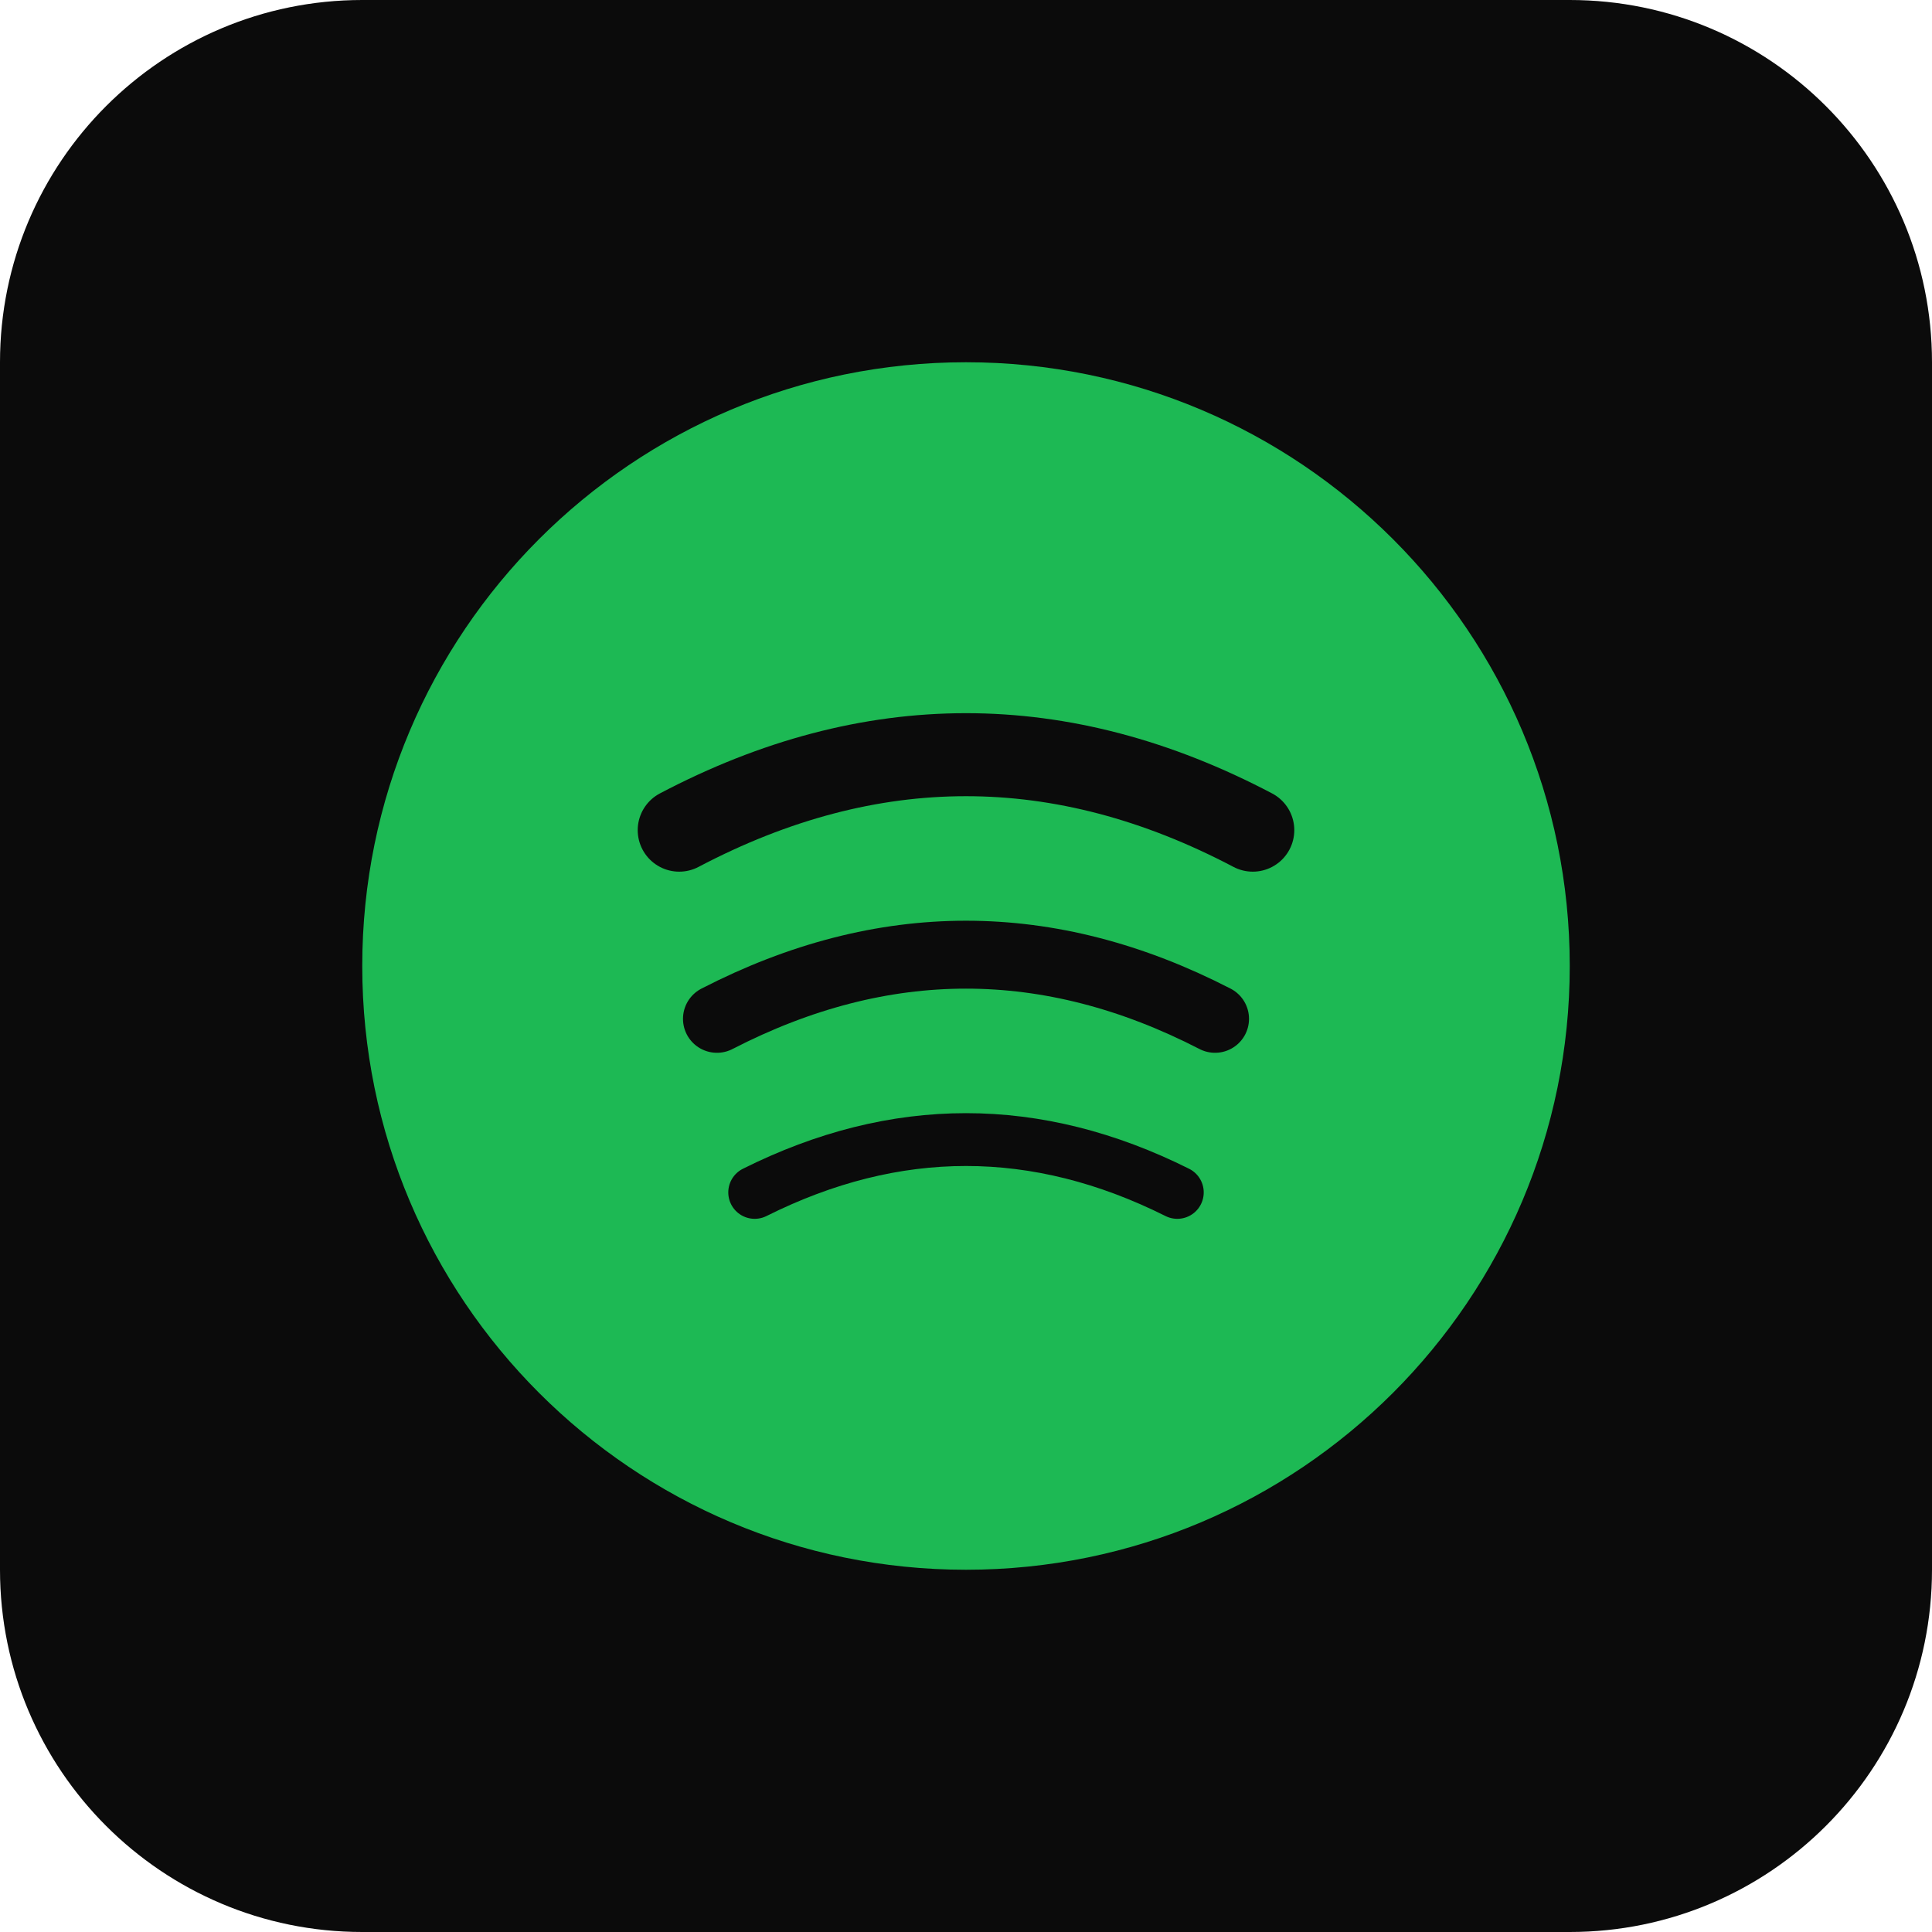
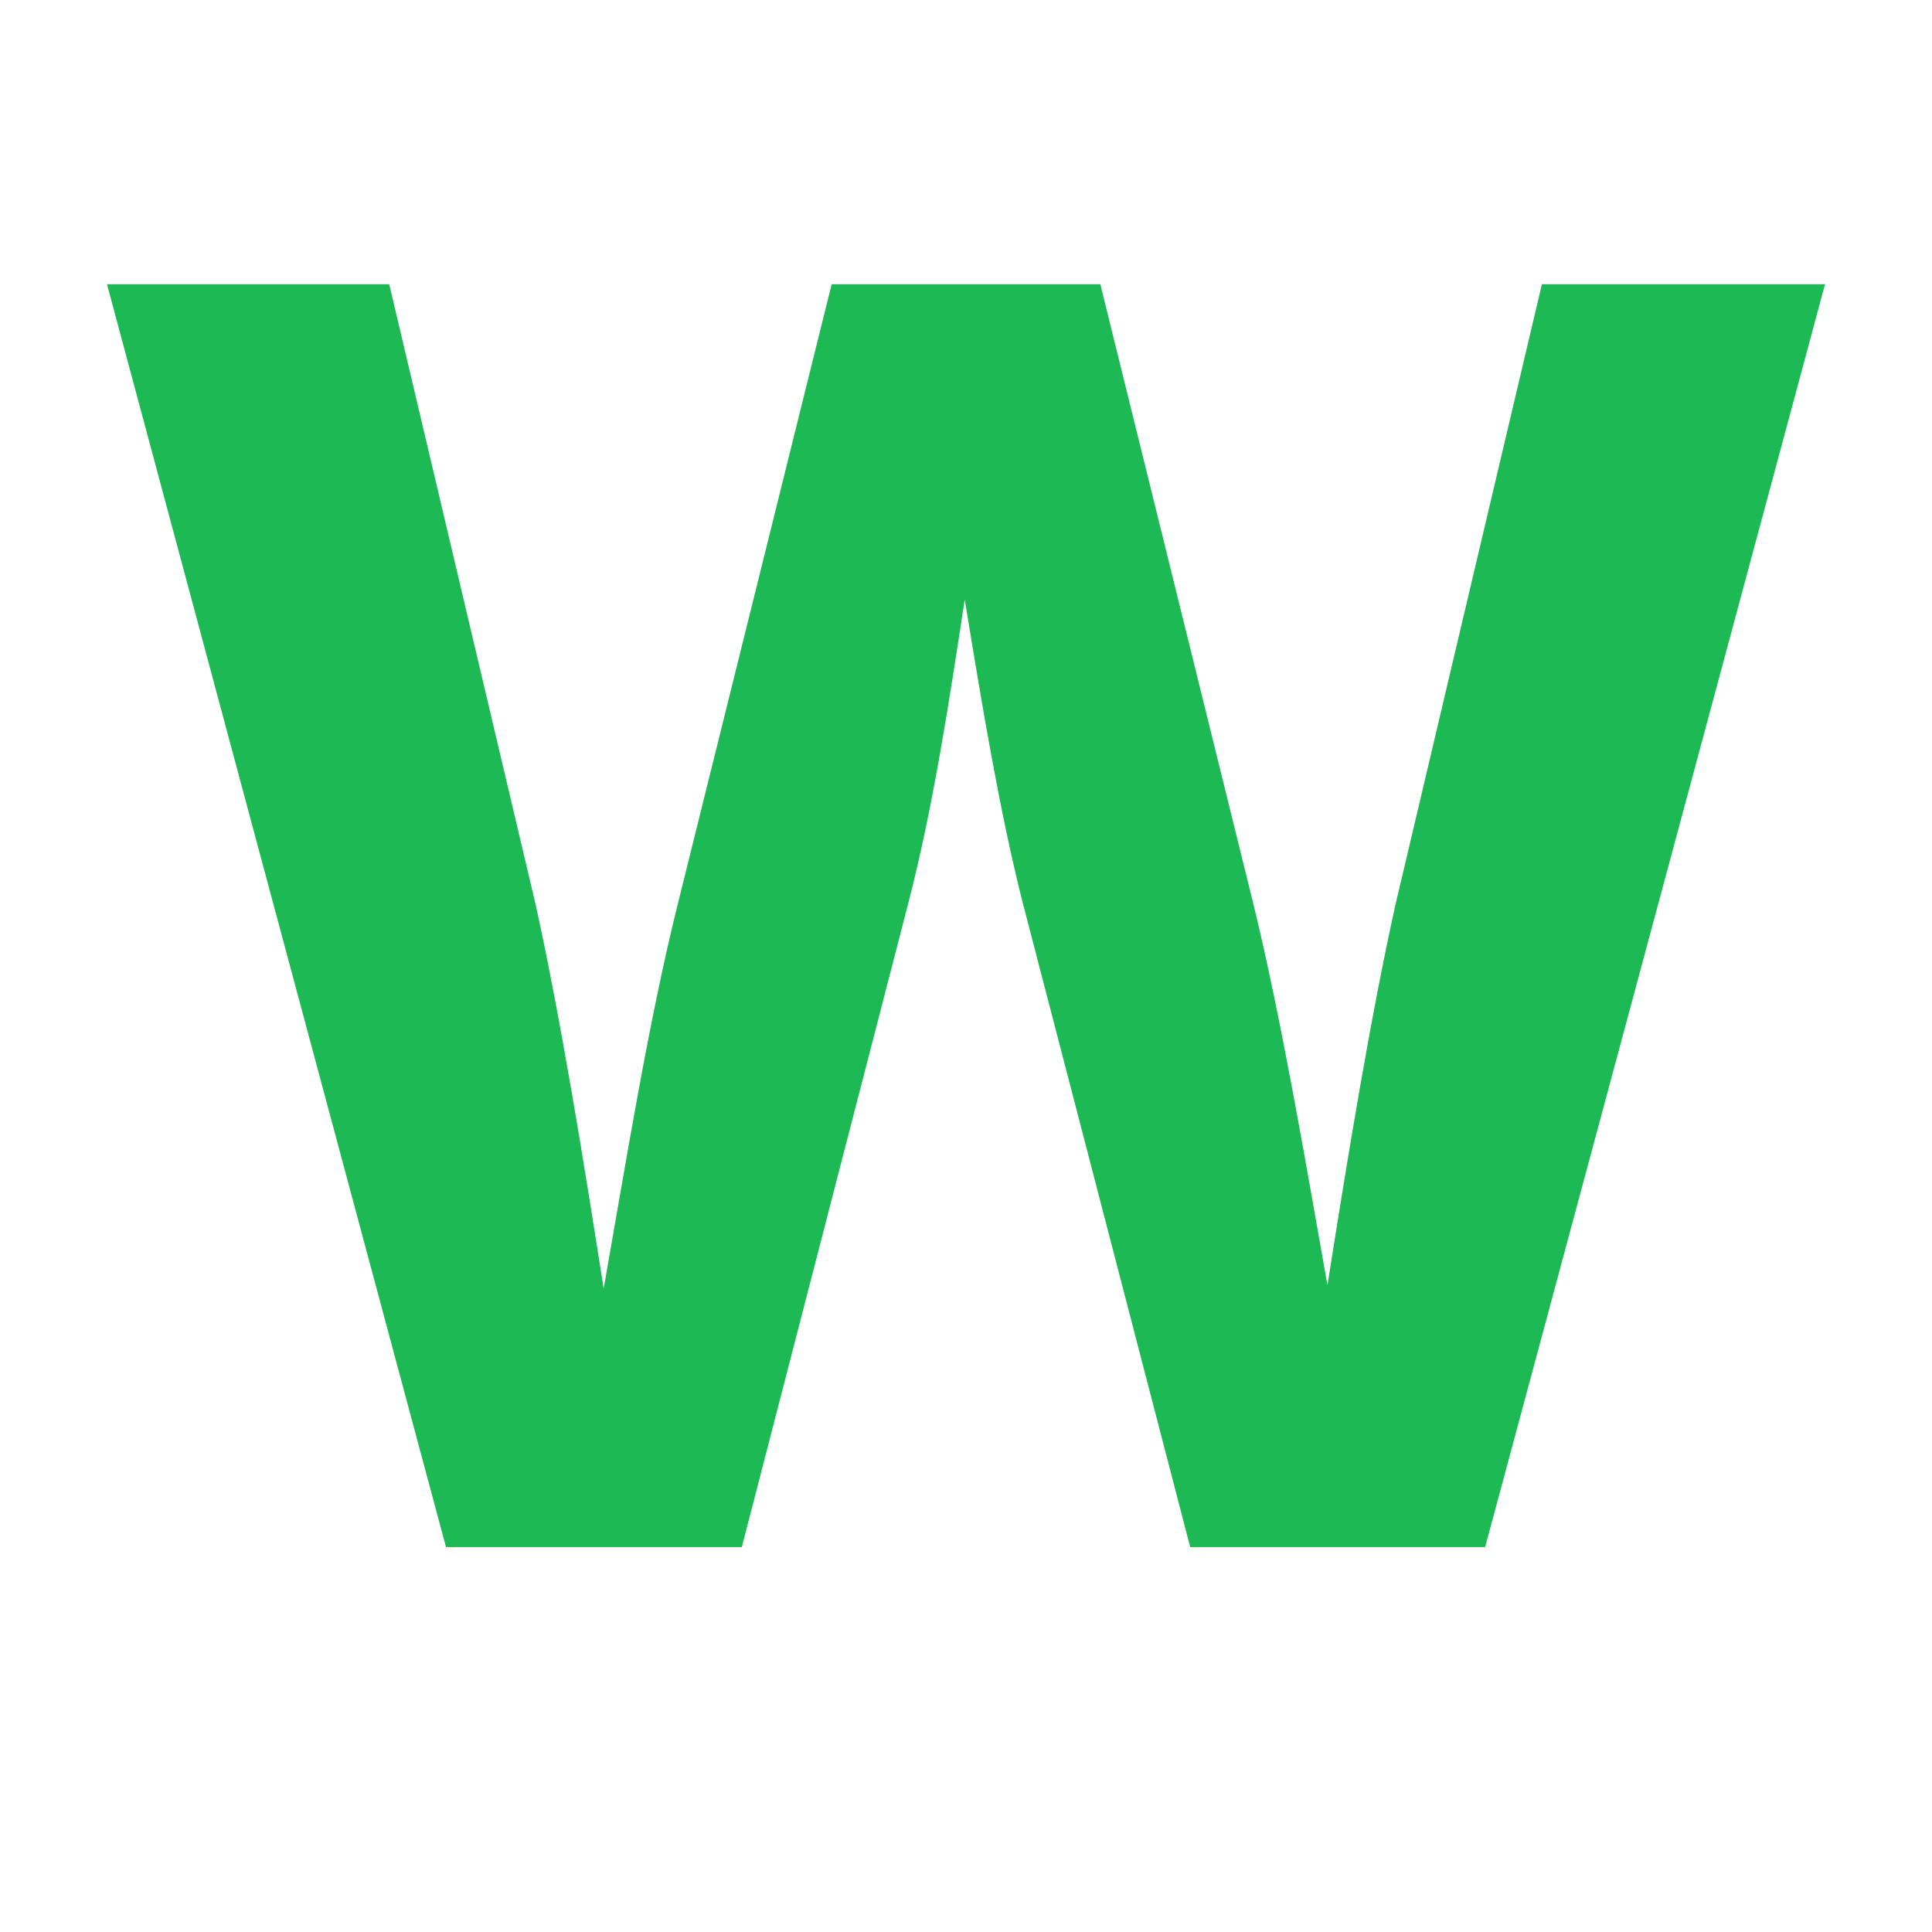
<svg xmlns="http://www.w3.org/2000/svg" viewBox="0 0 512 512">
-   <rect width="512" height="512" rx="96" fill="#0b0b0b" />
-   <circle cx="256" cy="256" r="160" fill="#1DB954" />
-   <path d="M180 220 Q256 180 332 220" stroke="#0b0b0b" stroke-width="22" fill="none" stroke-linecap="round" />
-   <path d="M190 270 Q256 236 322 270" stroke="#0b0b0b" stroke-width="18" fill="none" stroke-linecap="round" />
-   <path d="M200 316 Q256 288 312 316" stroke="#0b0b0b" stroke-width="14" fill="none" stroke-linecap="round" />
+   <text x="256" y="410" text-anchor="middle" font-family="system-ui, -apple-system, sans-serif" font-weight="700" font-size="460" fill="#1DB954">W</text>
</svg>
